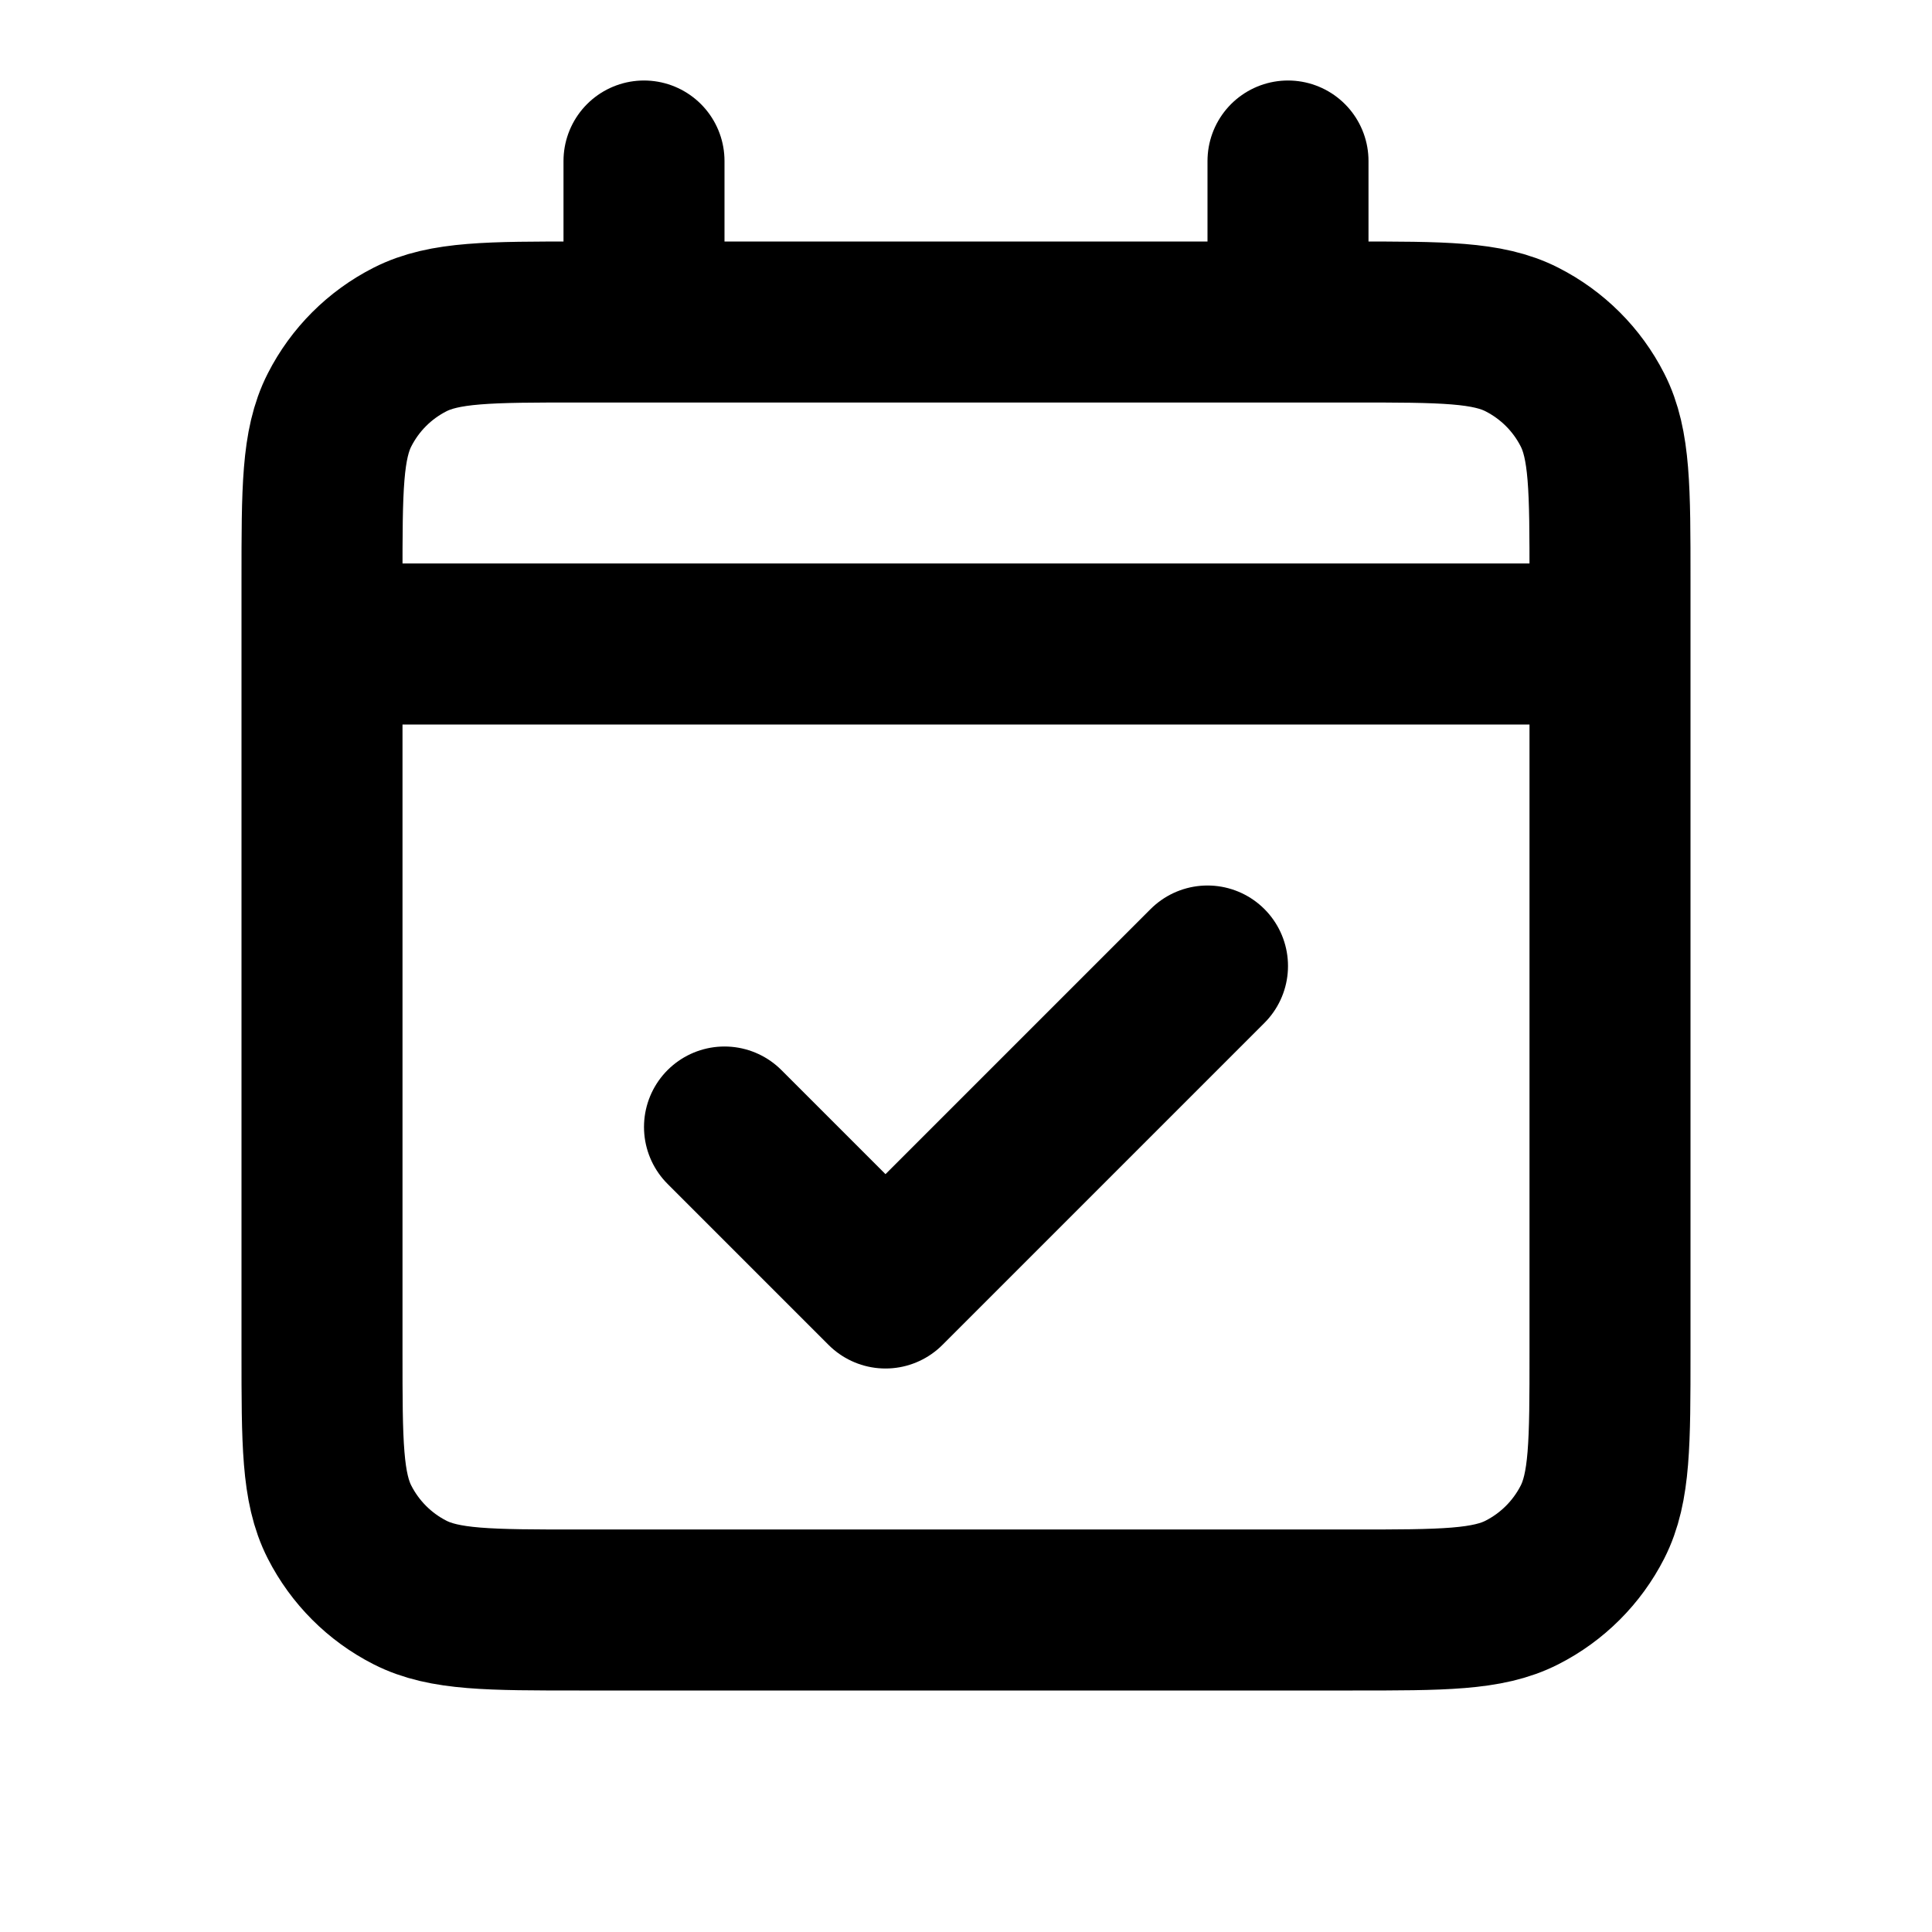
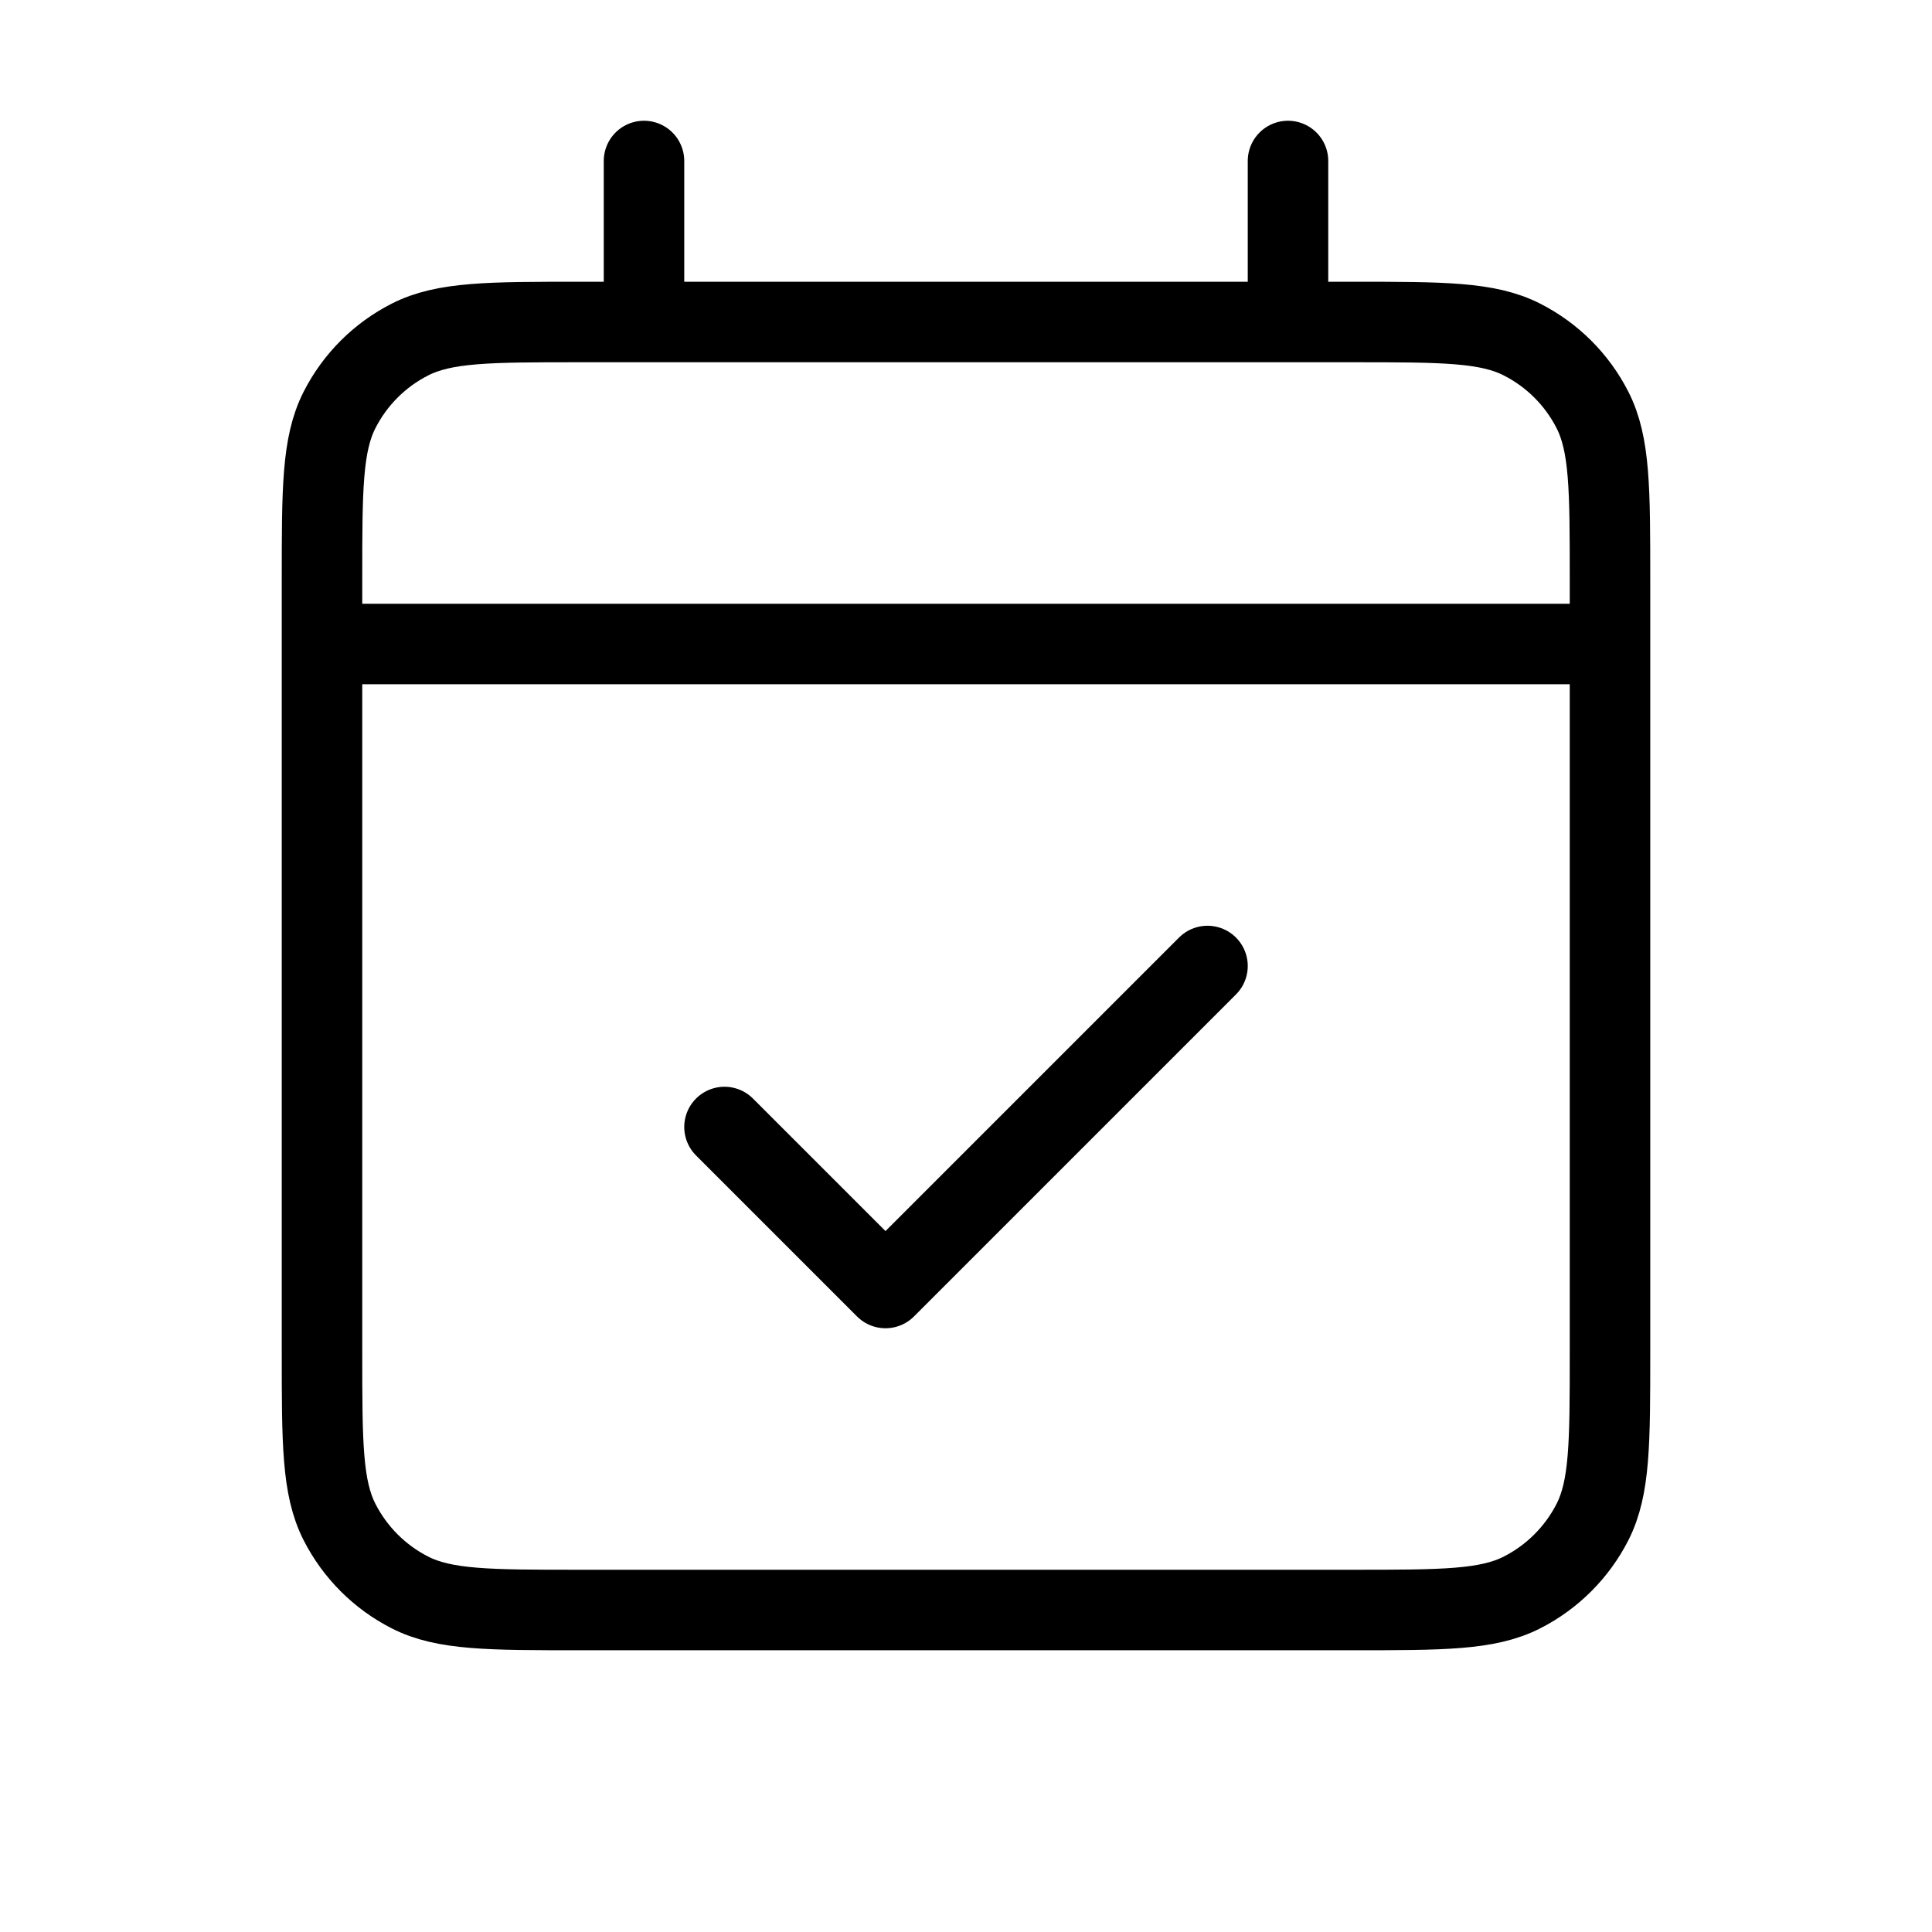
<svg xmlns="http://www.w3.org/2000/svg" width="24" height="24" viewBox="0 0 24 24" fill="none">
  <g id="Calendar / Calendar_Check">
-     <path id="Vector" d="M4 8H20M4 8V16.8C4 17.92 4 18.48 4.218 18.908C4.41 19.284 4.715 19.59 5.092 19.782C5.519 20 6.079 20 7.197 20H16.803C17.921 20 18.48 20 18.907 19.782C19.284 19.59 19.59 19.284 19.782 18.908C20 18.48 20 17.922 20 16.804V8M4 8V7.2C4 6.08 4 5.52 4.218 5.092C4.41 4.715 4.715 4.41 5.092 4.218C5.52 4 6.08 4 7.2 4H8M20 8V7.197C20 6.079 20 5.519 19.782 5.092C19.59 4.715 19.284 4.41 18.907 4.218C18.48 4 17.92 4 16.8 4H16M8 4H16M8 4V2M16 4V2M15 12L11 16L9 14" stroke="currentColor" stroke-width="2" stroke-linecap="round" stroke-linejoin="round" />
+     <path id="Vector" d="M4 8H20M4 8V16.8C4 17.92 4 18.48 4.218 18.908C4.41 19.284 4.715 19.59 5.092 19.782C5.519 20 6.079 20 7.197 20H16.803C17.921 20 18.48 20 18.907 19.782C19.284 19.59 19.59 19.284 19.782 18.908C20 18.48 20 17.922 20 16.804V8M4 8V7.2C4 6.08 4 5.52 4.218 5.092C4.41 4.715 4.715 4.41 5.092 4.218C5.52 4 6.08 4 7.2 4H8M20 8V7.197C20 6.079 20 5.519 19.782 5.092C19.59 4.715 19.284 4.41 18.907 4.218C18.48 4 17.92 4 16.8 4H16M8 4H16M8 4V2M16 4V2M15 12L11 16L9 14" stroke="currentColor" stroke-width="1" stroke-linecap="round" stroke-linejoin="round" />
  </g>
</svg>
